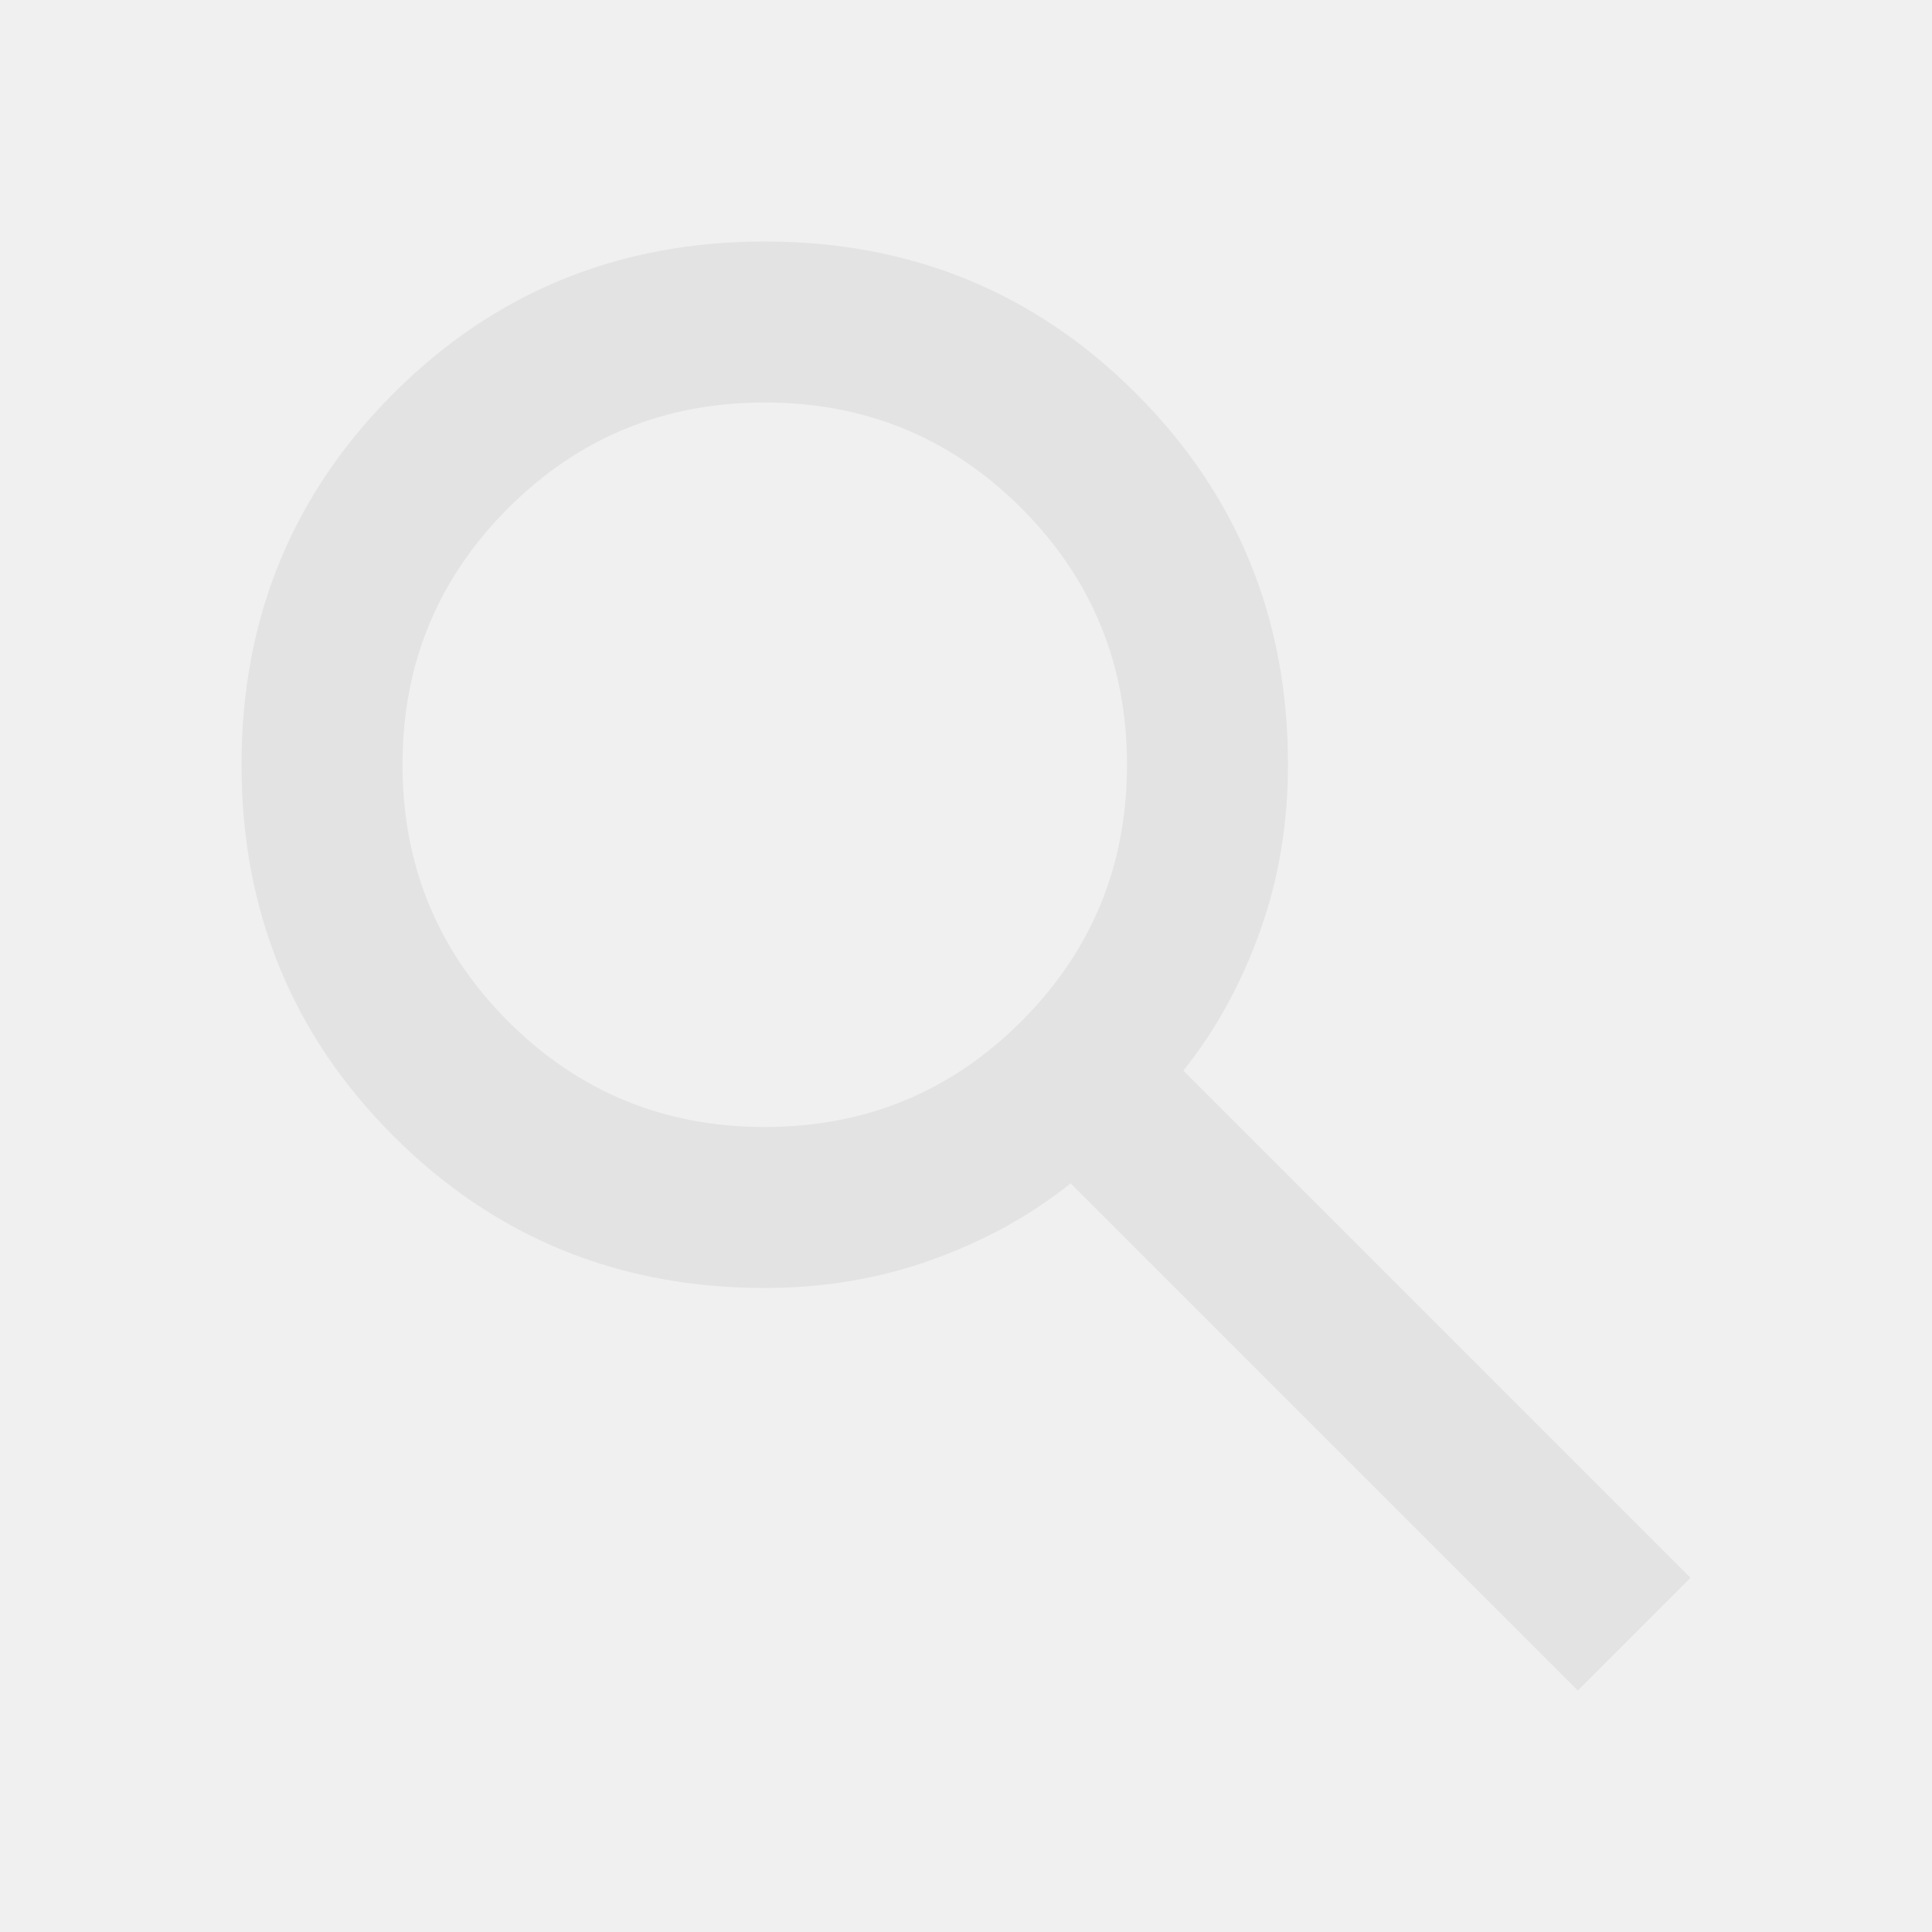
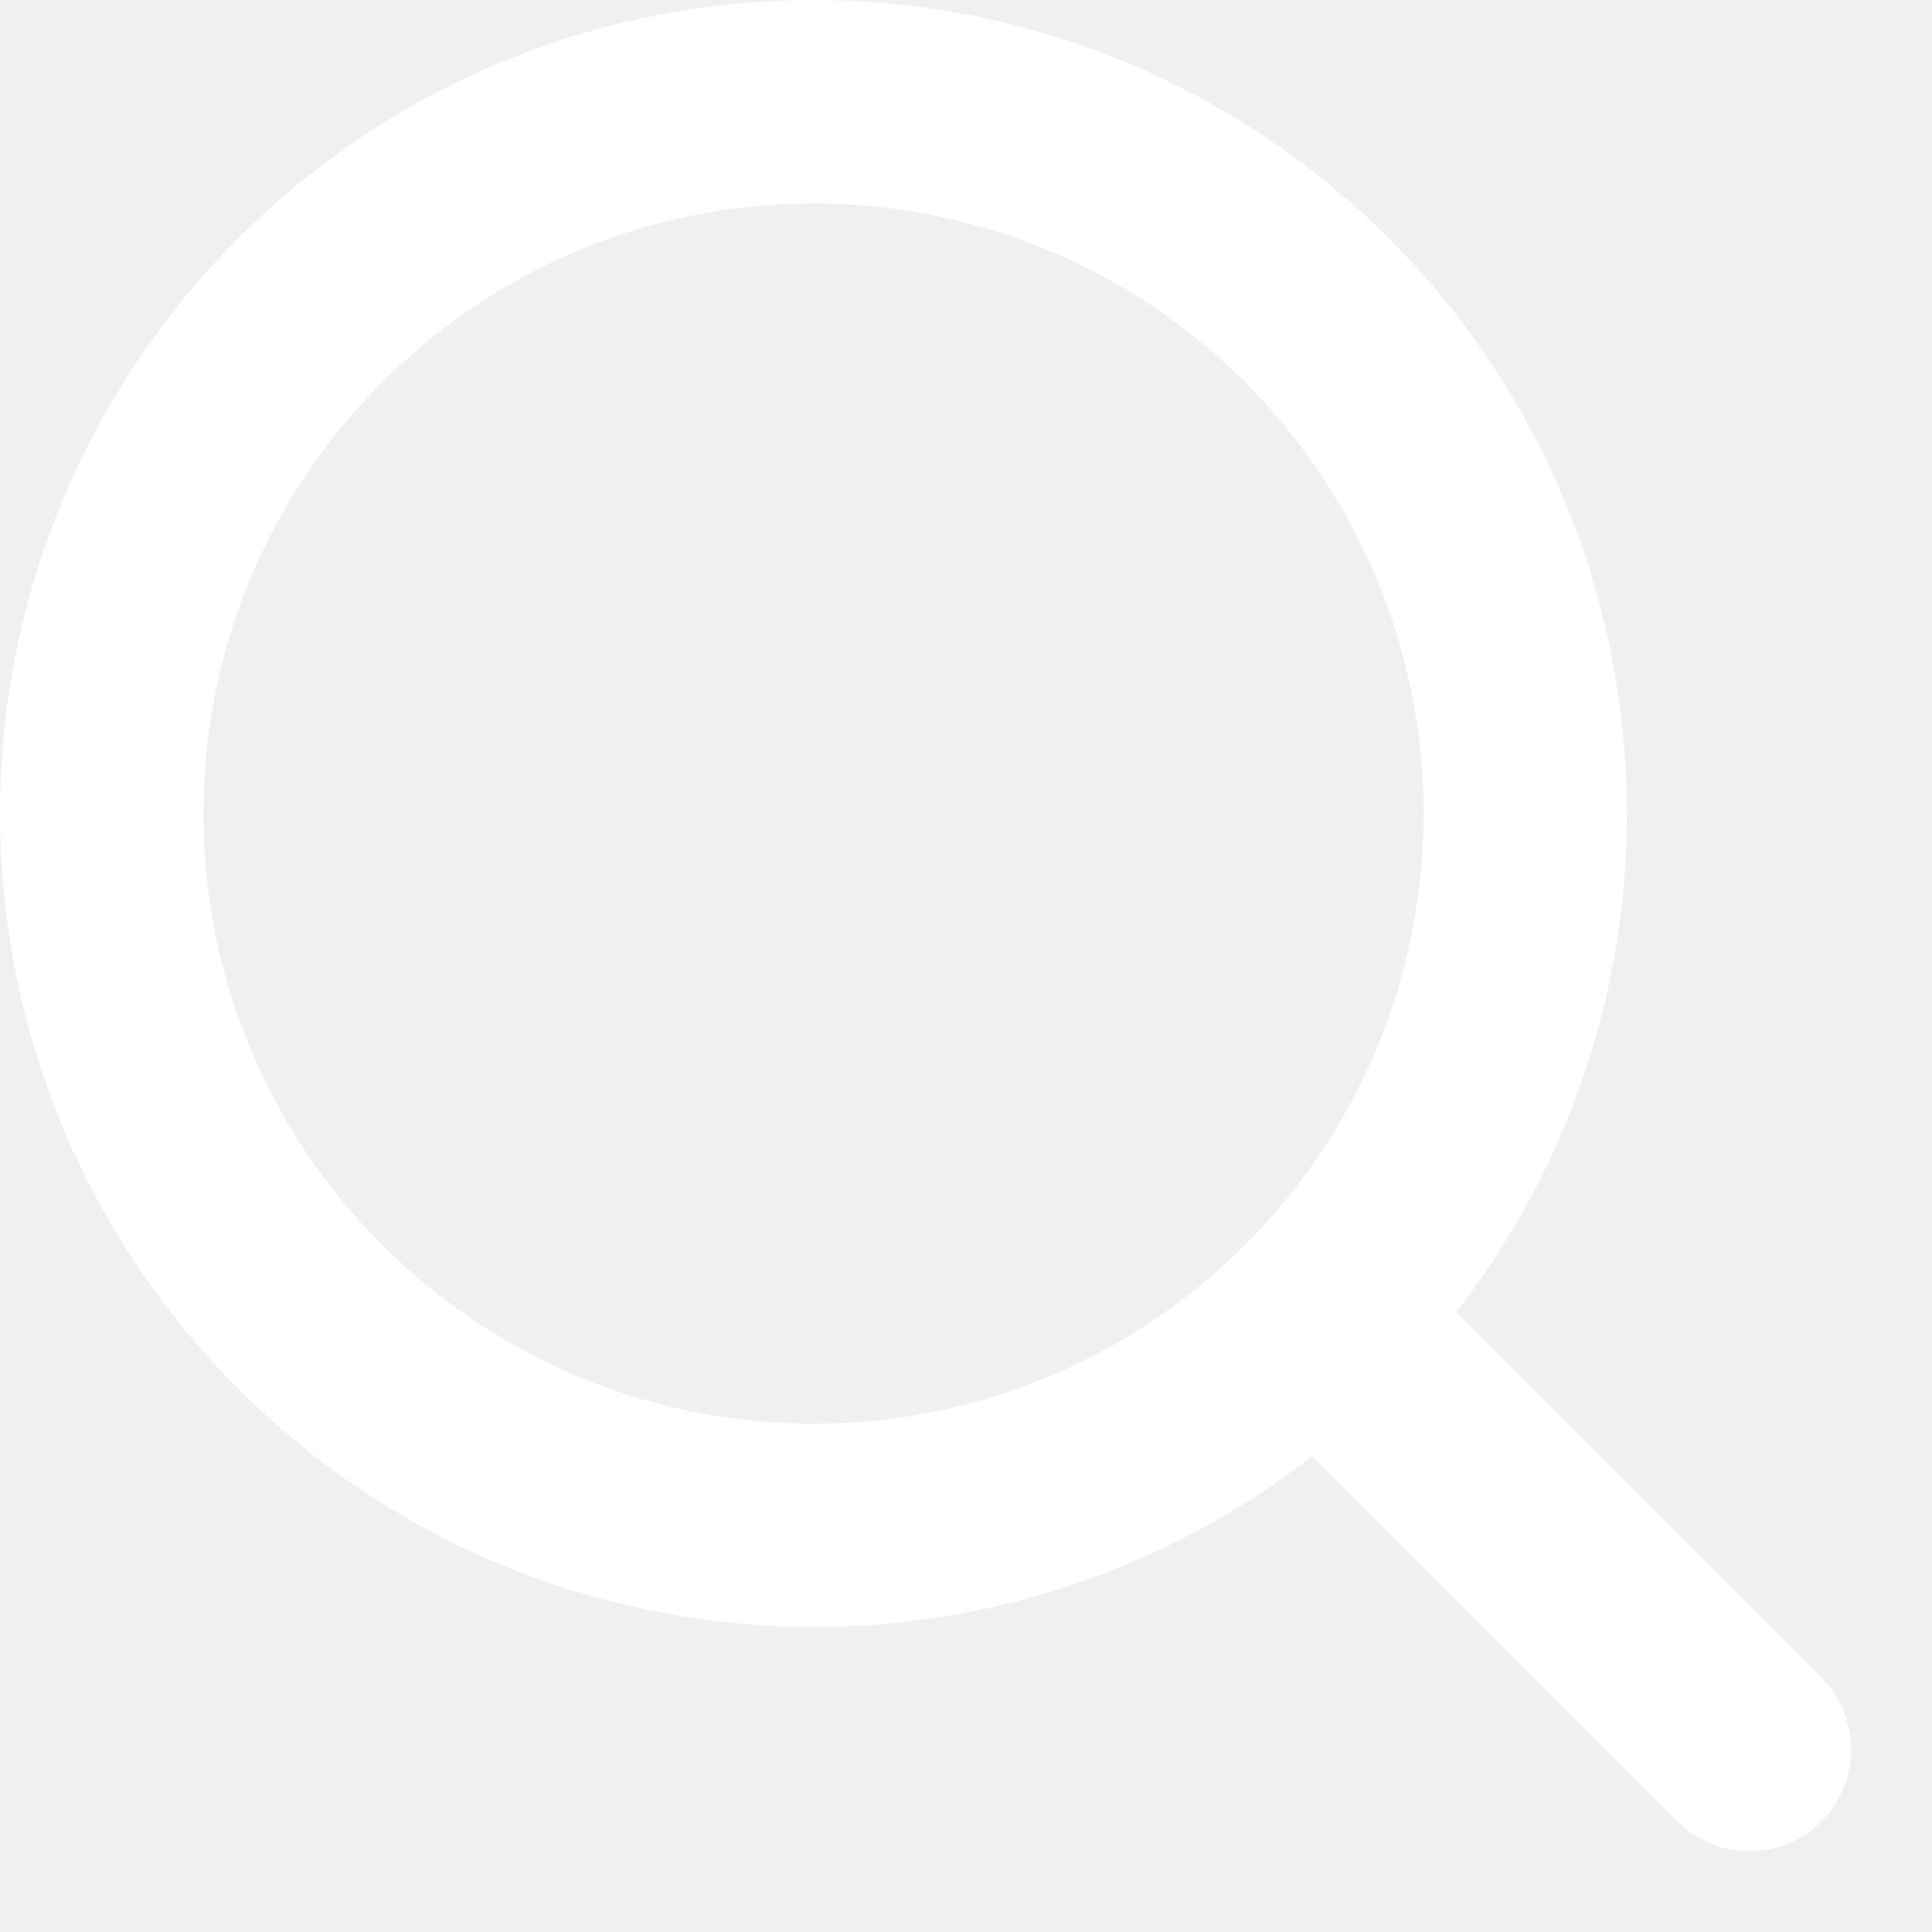
- <svg xmlns="http://www.w3.org/2000/svg" height="24px" viewBox="0 -960 960 960" width="24px" fill="#e3e3e3">
-   <path d="M784-120 532-372q-30 24-69 38t-83 14q-109 0-184.5-75.5T120-580q0-109 75.5-184.5T380-840q109 0 184.5 75.5T640-580q0 44-14 83t-38 69l252 252-56 56ZM380-400q75 0 127.5-52.5T560-580q0-75-52.5-127.5T380-760q-75 0-127.5 52.5T200-580q0 75 52.5 127.5T380-400Z" />
+ <svg xmlns="http://www.w3.org/2000/svg" width="19" height="19" viewBox="0 0 19 19" fill="none">
+   <path fill-rule="evenodd" clip-rule="evenodd" d="M17.901 16.486L14.32 12.906L14.319 12.905C16.91 9.569 16.459 4.794 13.292 2C10.124 -0.794 5.33 -0.643 2.343 2.343C-0.643 5.33 -0.794 10.124 2 13.292C4.794 16.459 9.569 16.91 12.905 14.319L16.485 17.899C16.736 18.16 17.108 18.264 17.458 18.173C17.808 18.082 18.081 17.809 18.172 17.459C18.264 17.11 18.16 16.738 17.901 16.486ZM13.197 11.001C12.125 12.857 10.144 14.001 8.001 14.001C4.687 14.001 2.001 11.314 2.001 8.001C2.001 4.687 4.687 2.001 8.001 2.001C10.144 2.001 12.125 3.144 13.197 5.001C14.268 6.857 14.268 9.144 13.197 11.001Z" fill="white" />
</svg>
